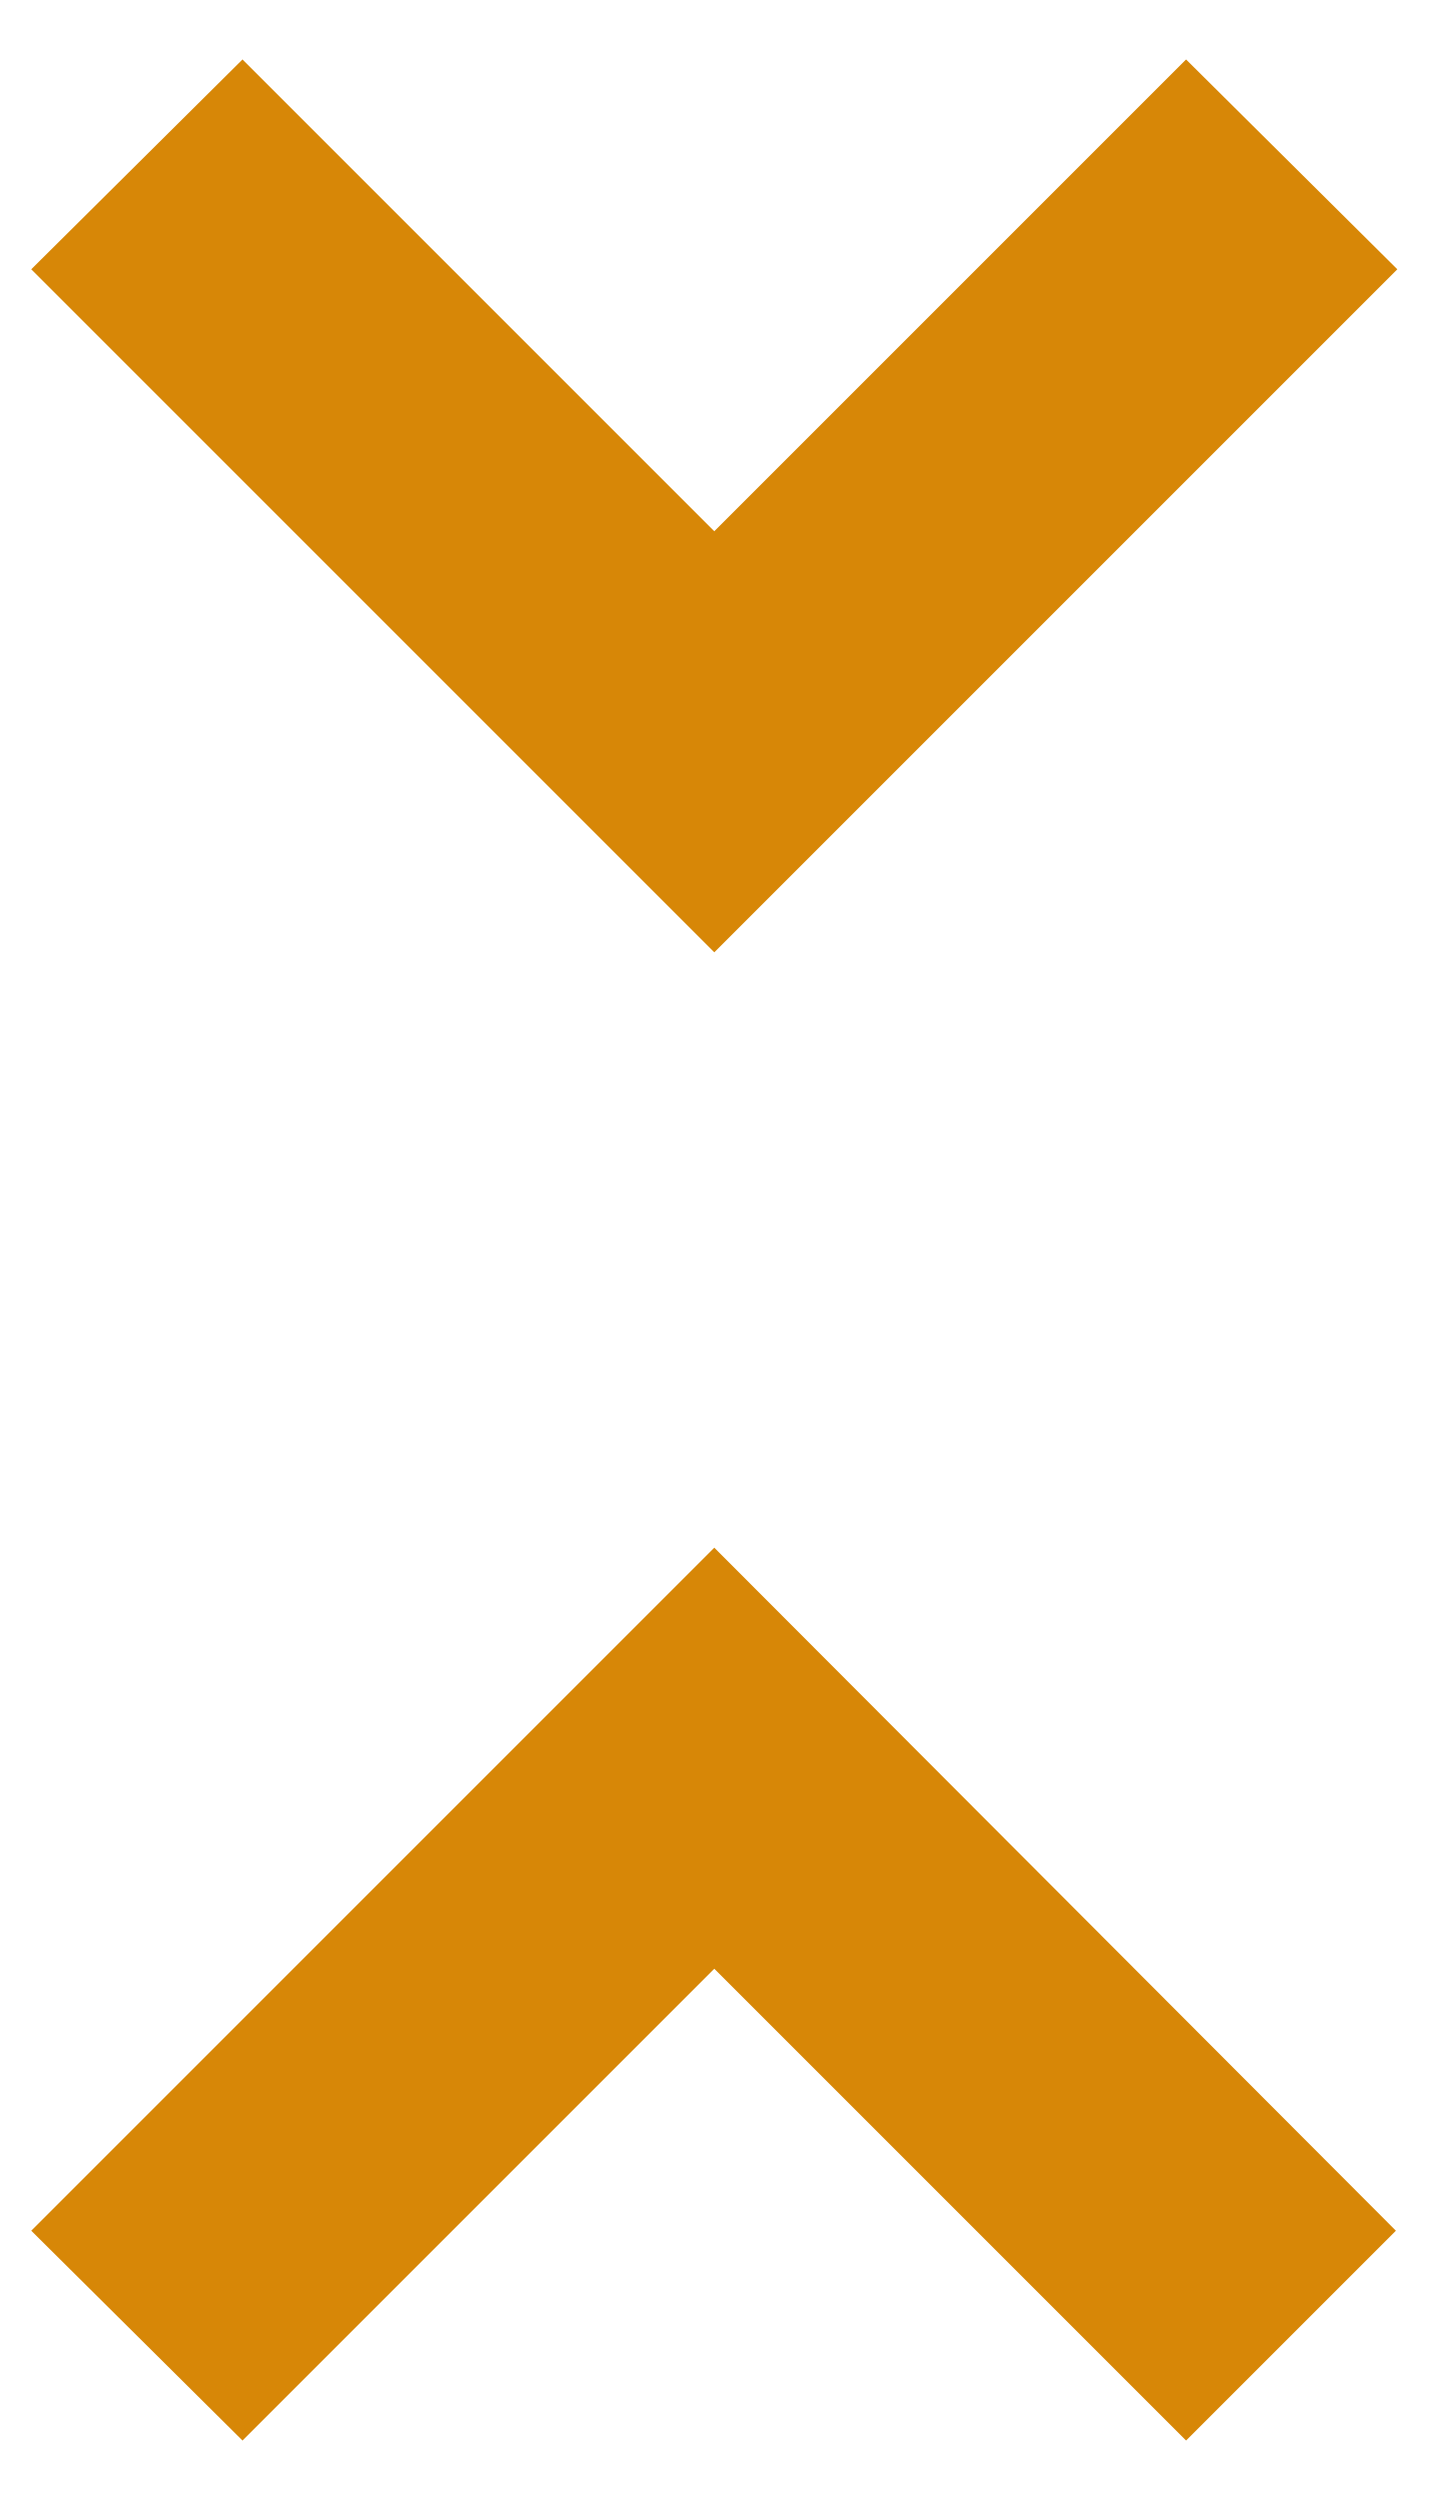
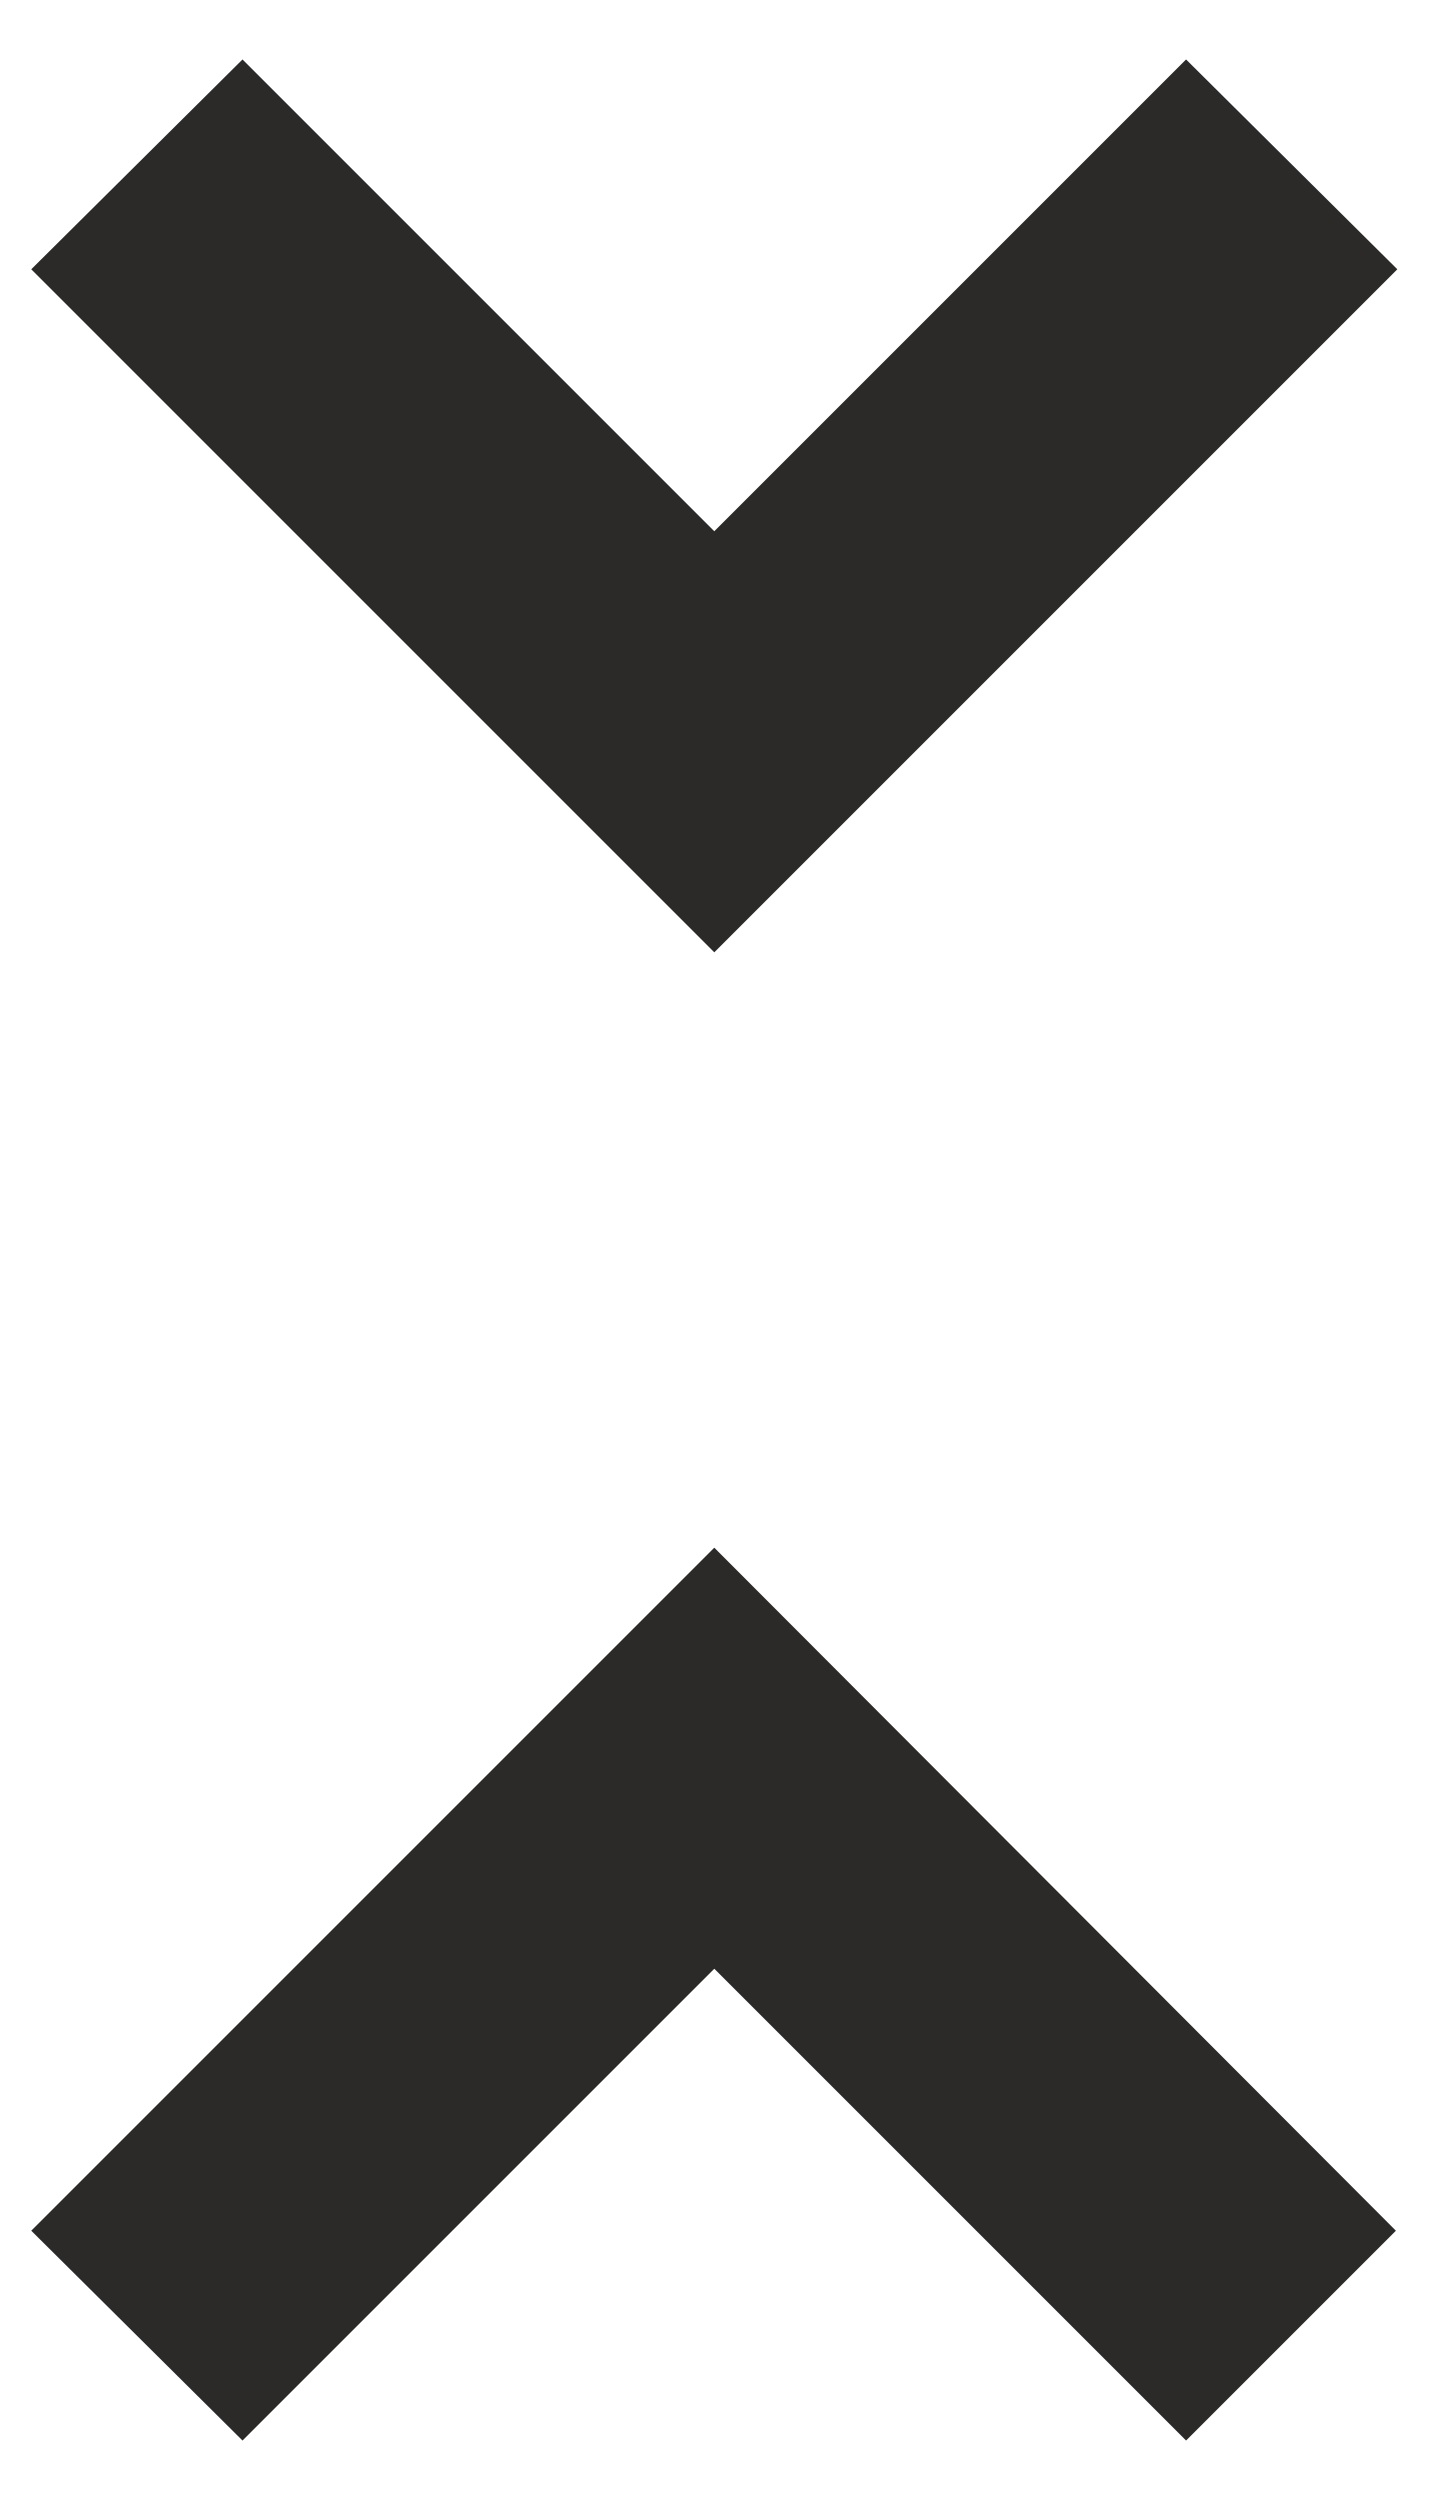
<svg xmlns="http://www.w3.org/2000/svg" width="8" height="14" viewBox="0 0 8 14" fill="none">
-   <path d="M0.175 12.492L1.358 13.667L4 11.025L6.642 13.667L7.817 12.492L4 8.667L0.175 12.492ZM7.825 1.508L6.642 0.333L4 2.975L1.358 0.333L0.175 1.508L4 5.333L7.825 1.508Z" fill="#D78707" />
+   <path d="M0.175 12.492L1.358 13.667L4 11.025L6.642 13.667L7.817 12.492L4 8.667L0.175 12.492ZM7.825 1.508L6.642 0.333L4 2.975L1.358 0.333L0.175 1.508L4 5.333L7.825 1.508Z" fill="#2c2a28" />
</svg>
